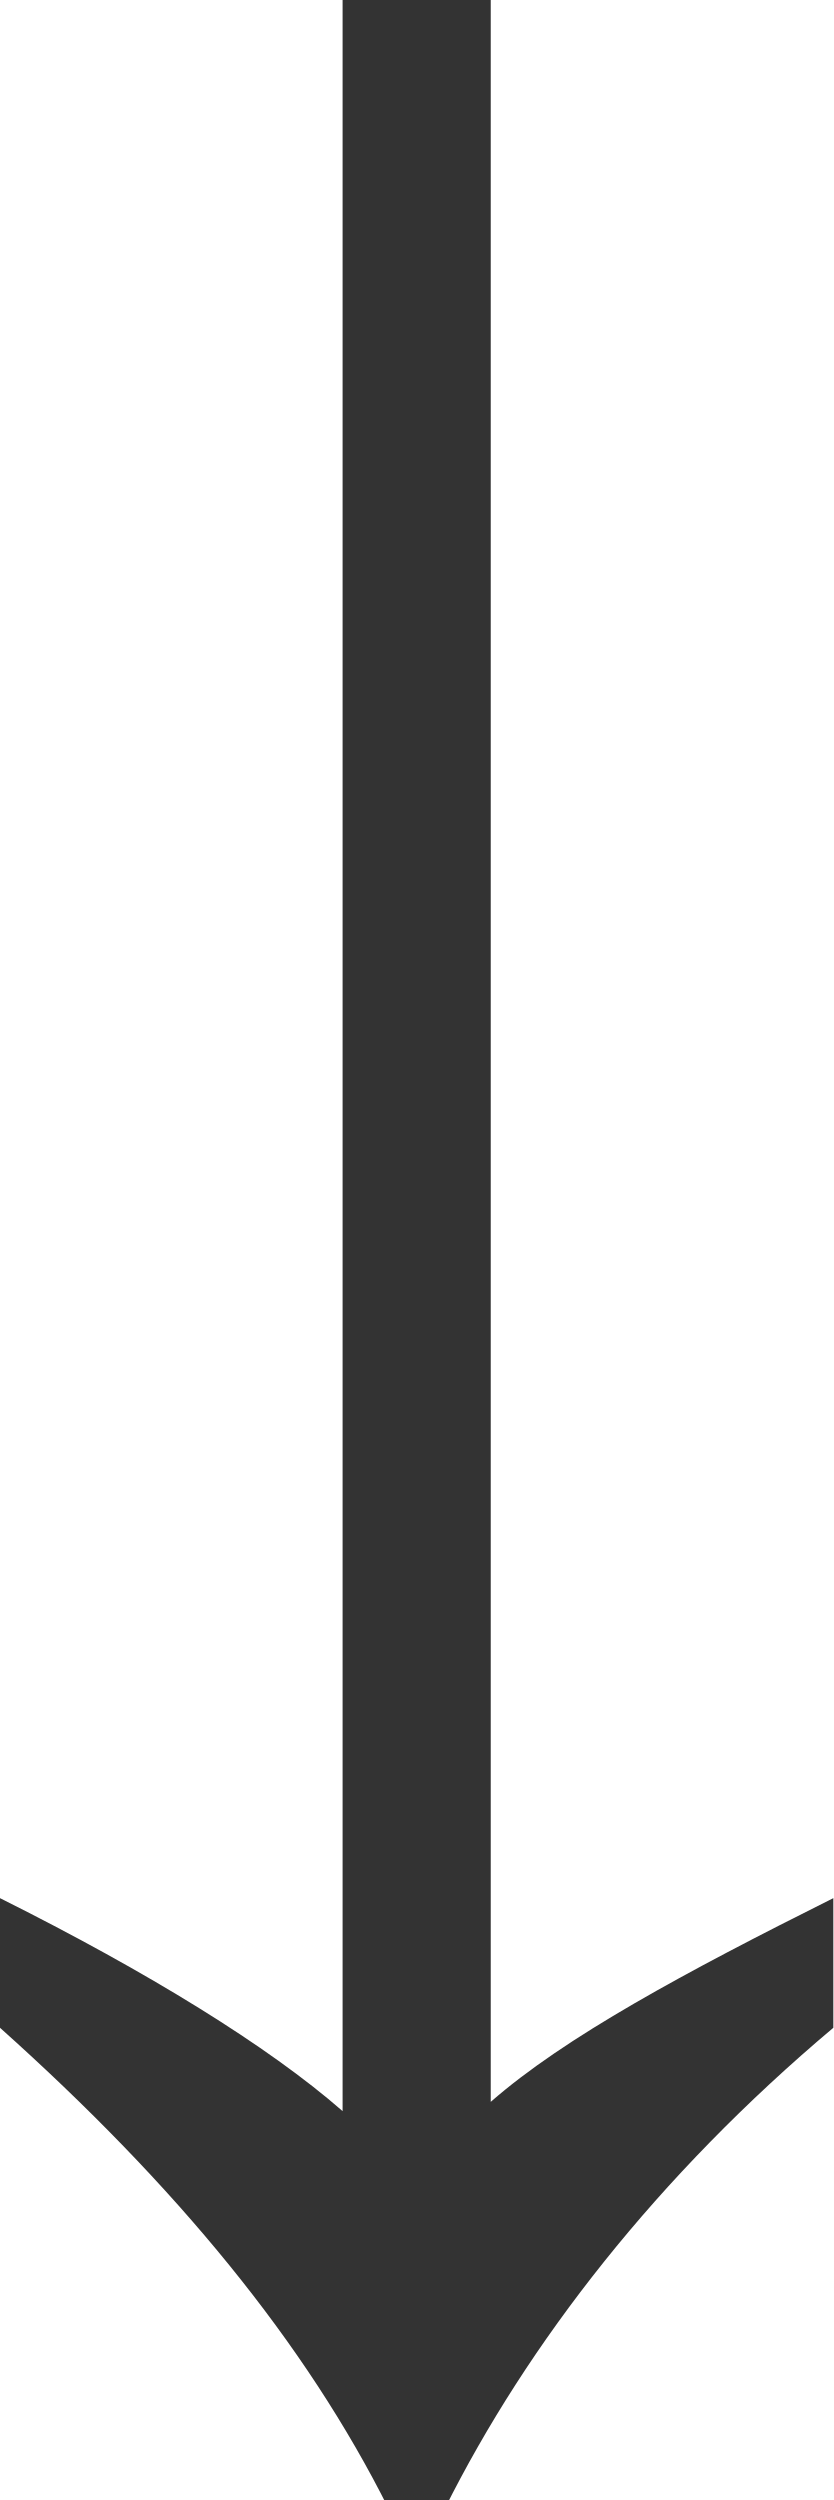
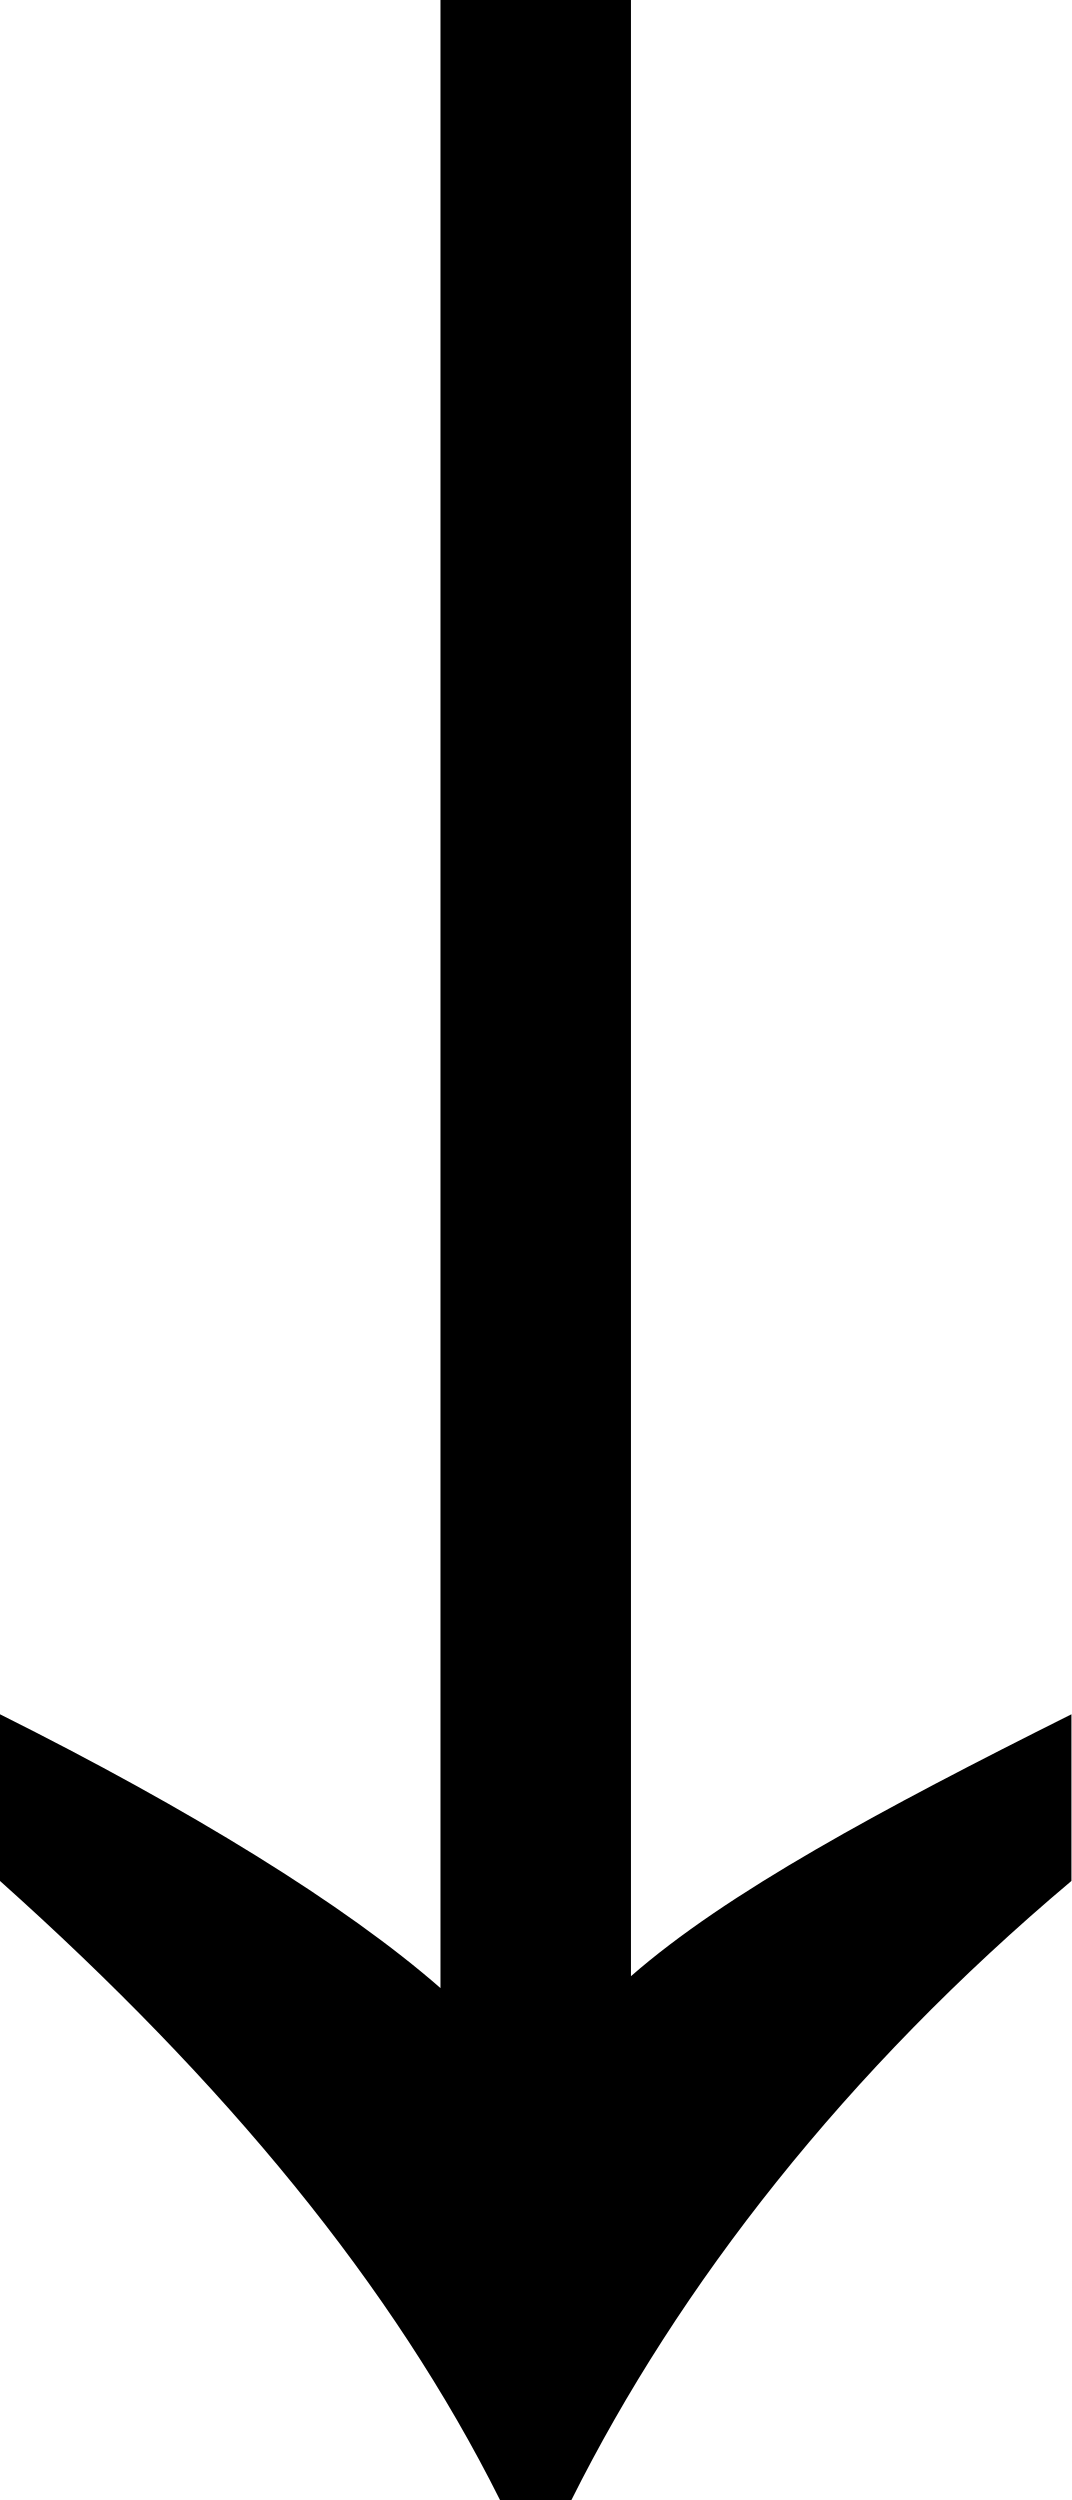
- <svg xmlns="http://www.w3.org/2000/svg" version="1.1" id="レイヤー_1" x="0px" y="0px" viewBox="0 0 9 27" style="enable-background:new 0 0 9 27;" xml:space="preserve">
+ <svg xmlns="http://www.w3.org/2000/svg" version="1.1" id="レイヤー_1" x="0px" y="0px" viewBox="0 0 9 21" style="enable-background:new 0 0 9 21;" xml:space="preserve">
  <style type="text/css">
- 	.st0{opacity:0.8;enable-background:new    ;}
+ 	.st0{enable-background:new    ;}
</style>
-   <path class="st0" d="M5.3,0v22.7C6.1,22,7.4,21.3,9,20.5v1.4c-1.9,1.6-3.3,3.4-4.2,5.2H4.2c-0.9-1.8-2.3-3.5-4.2-5.2v-1.4  c1.6,0.8,2.9,1.6,3.7,2.3V0H5.3z" />
+   <path class="st0" d="M5.3,0l0,16.6c0.8-0.7,2.1-1.4,3.7-2.2v1.4c-1.9,1.6-3.3,3.4-4.2,5.2H4.2c-0.9-1.8-2.3-3.5-4.2-5.2v-1.4  c1.6,0.8,2.9,1.6,3.7,2.3V0L5.3,0z" />
</svg>
